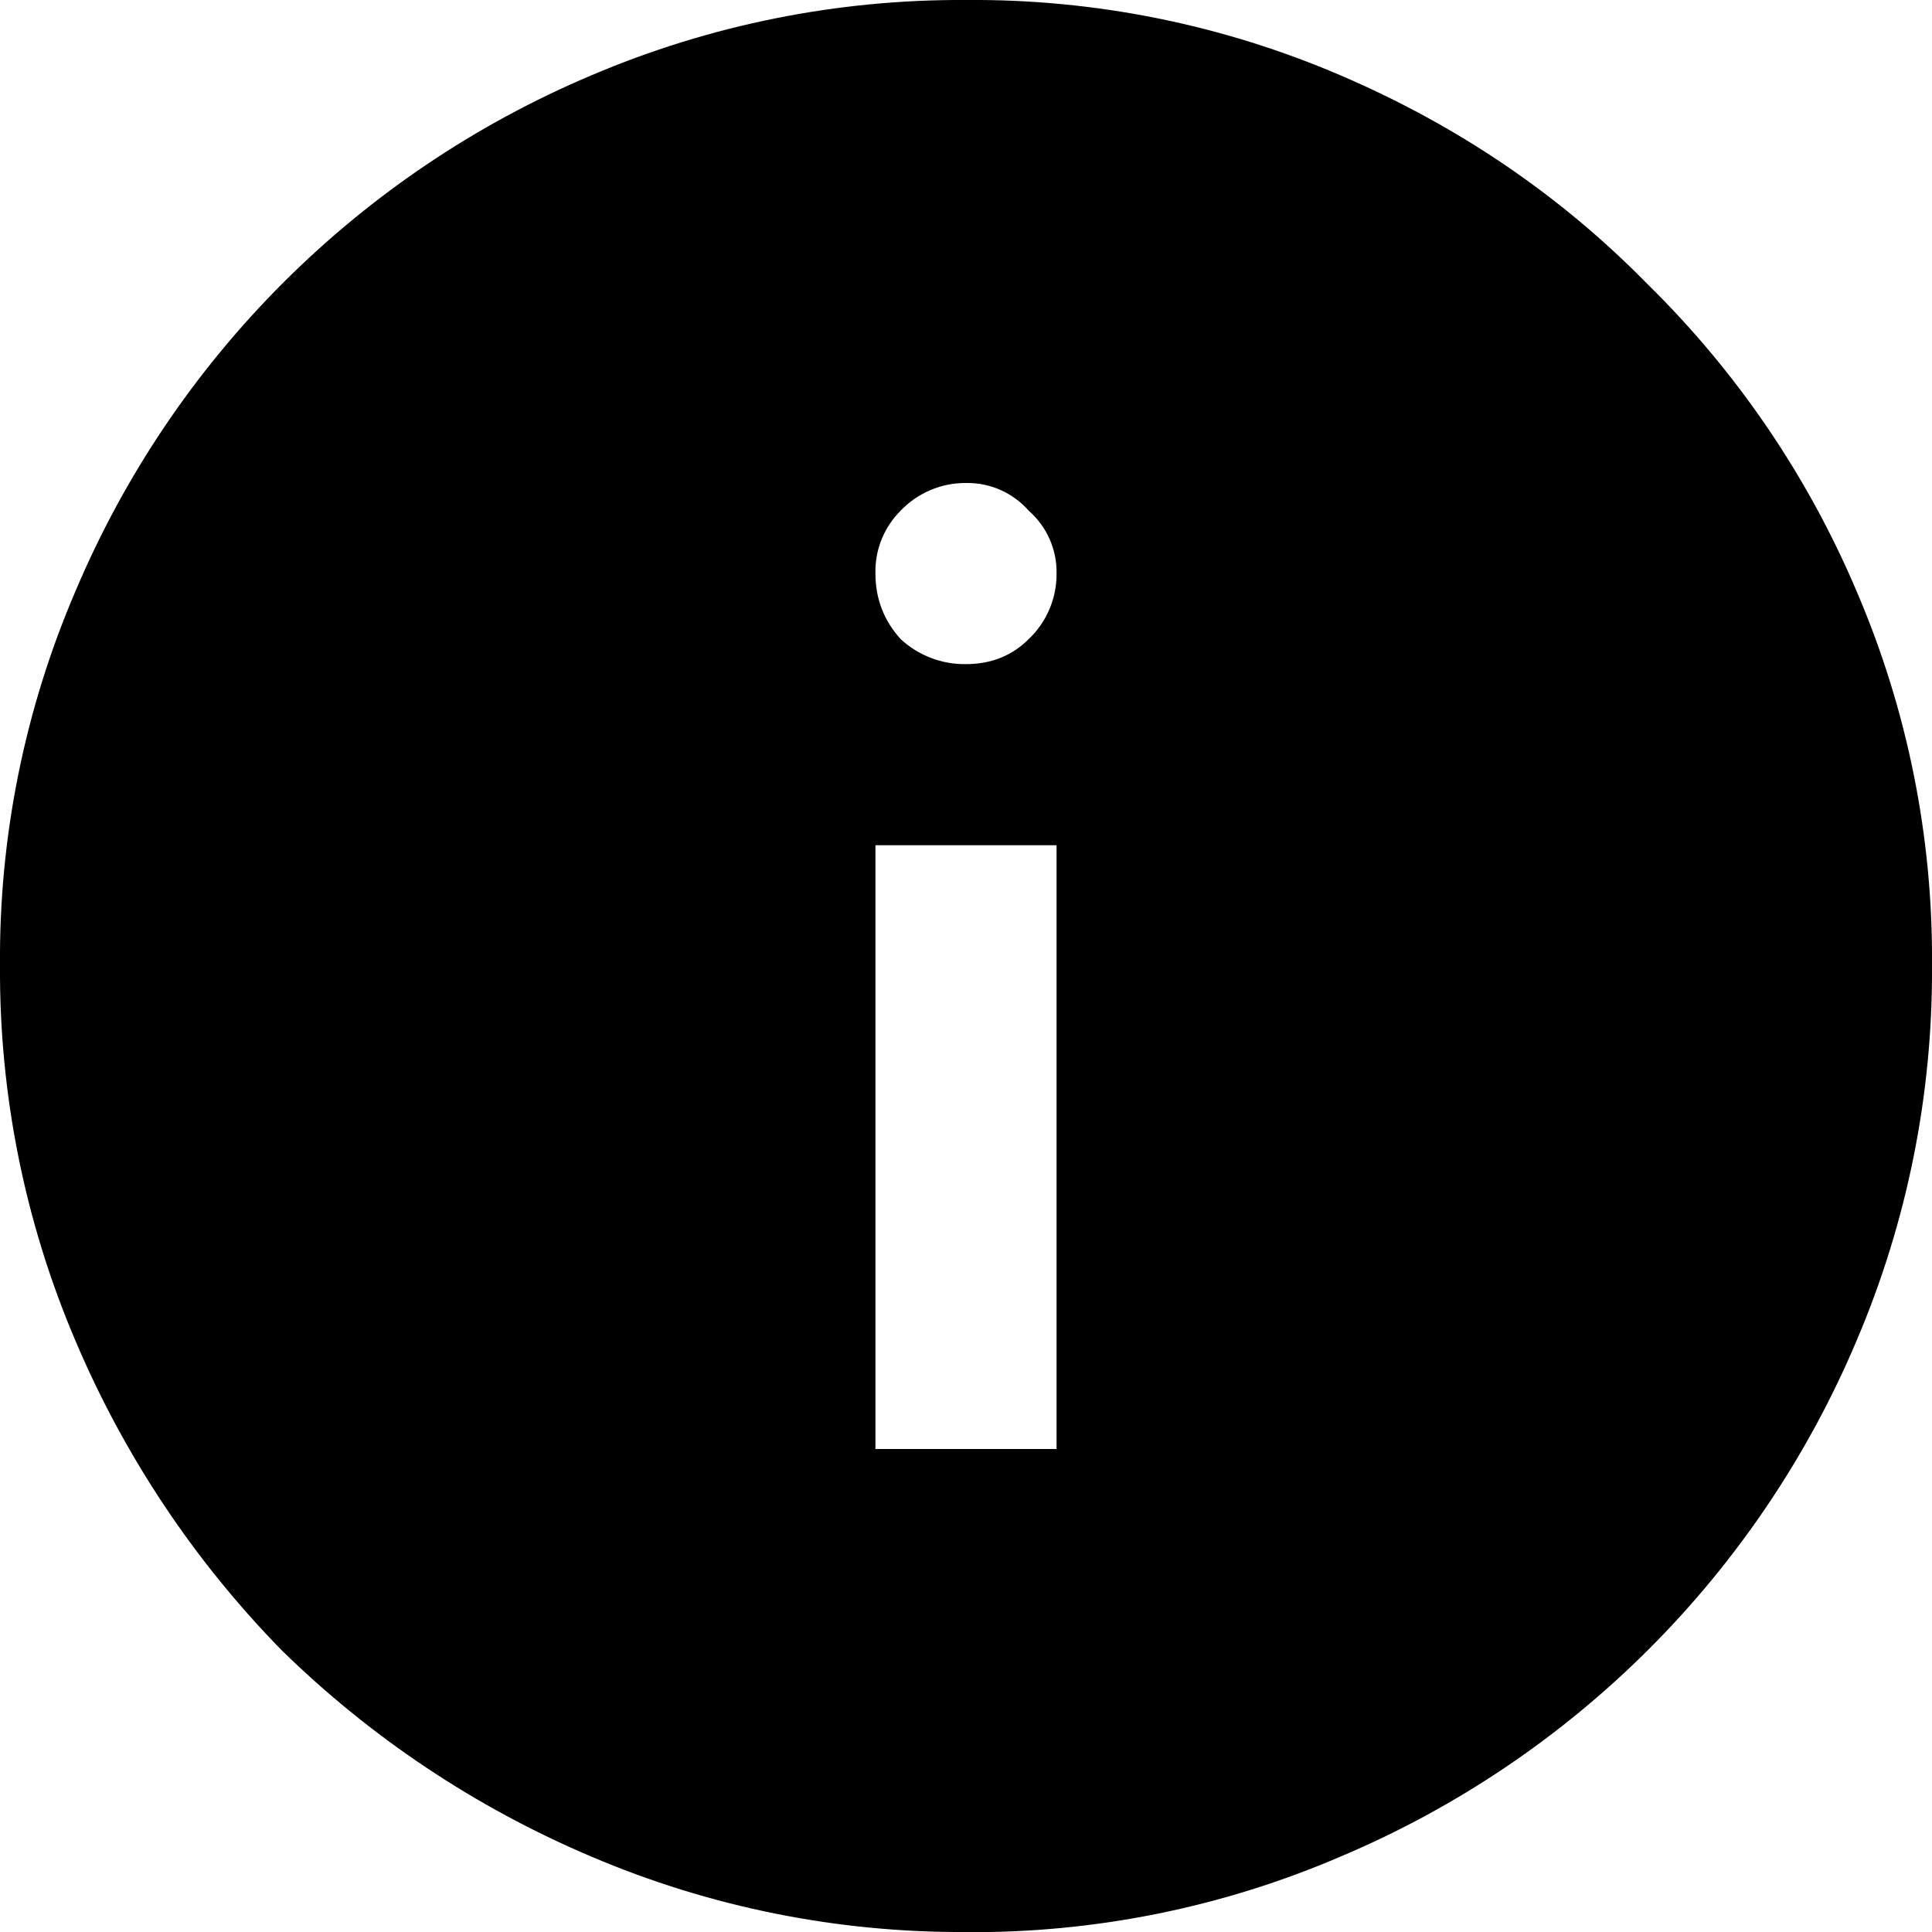
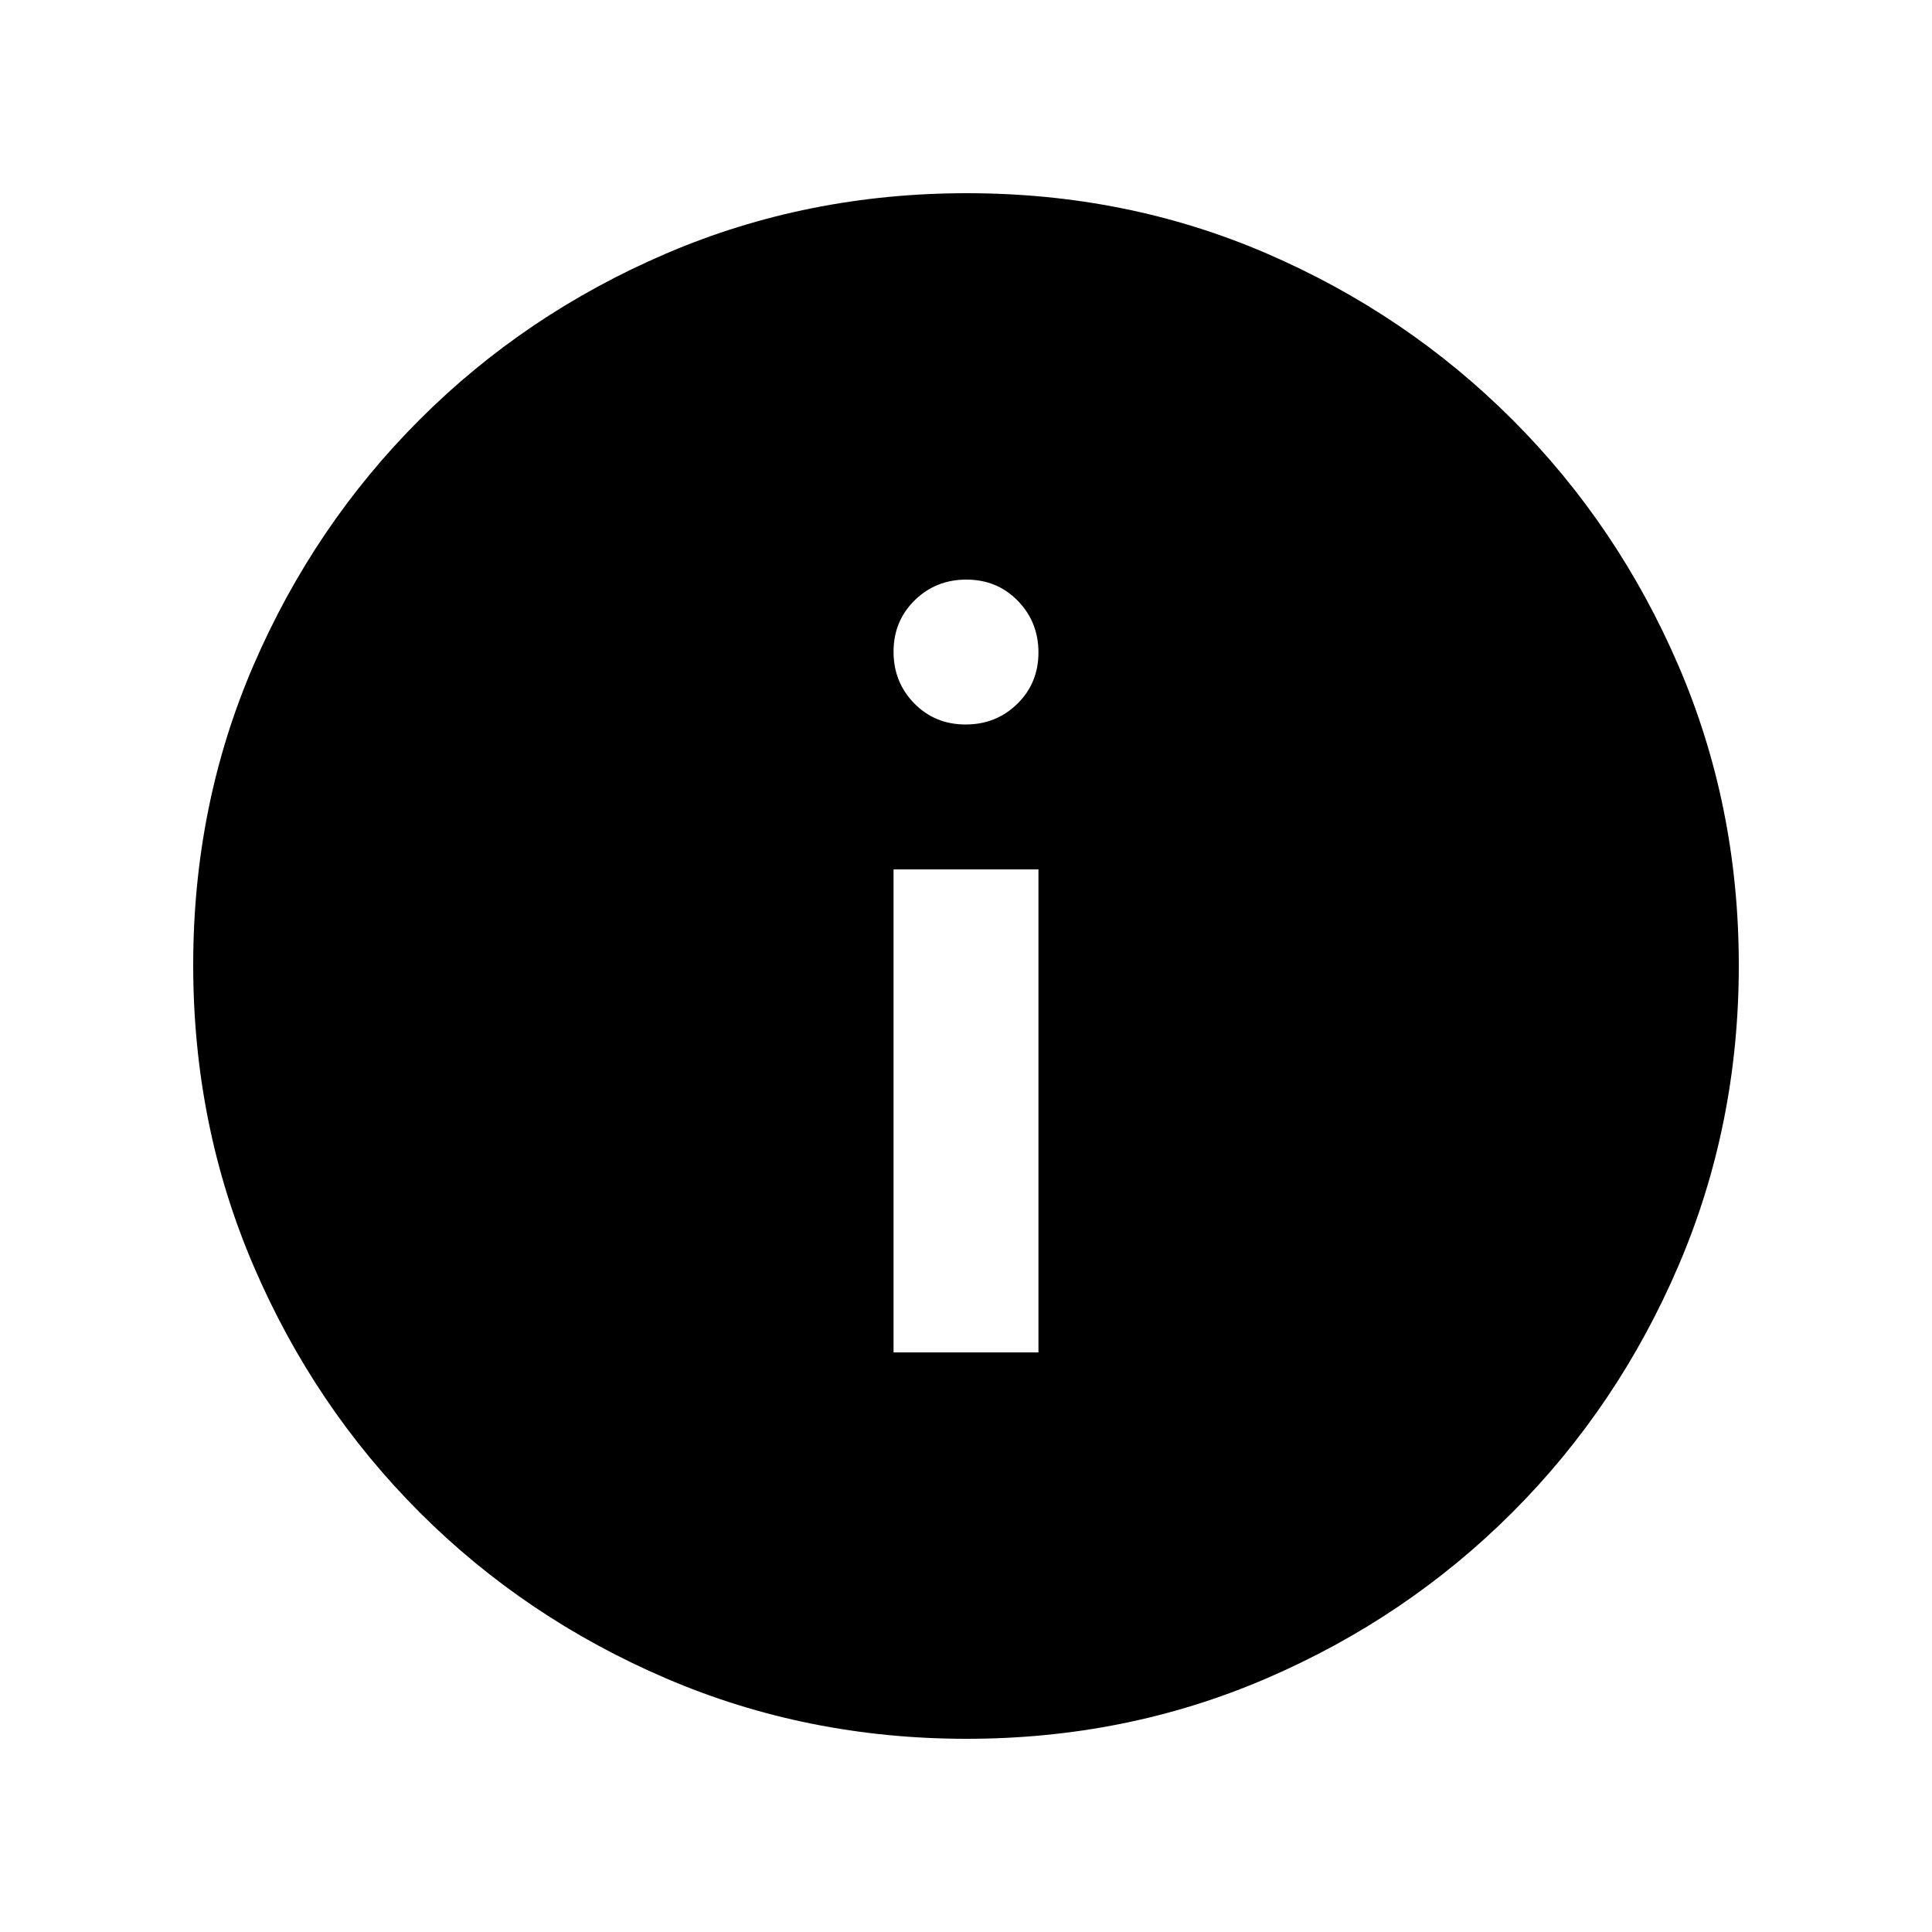
- <svg xmlns="http://www.w3.org/2000/svg" width="16" height="16" fill="none">
-   <path d="M7.25 12h1.5V7h-1.5v5ZM8 5.5c.208 0 .382-.07.52-.208a.74.74 0 0 0 .23-.542.675.675 0 0 0-.23-.52A.675.675 0 0 0 8 4a.74.74 0 0 0-.542.23.707.707 0 0 0-.208.52c0 .208.07.389.208.542A.779.779 0 0 0 8 5.5ZM8 16a7.796 7.796 0 0 1-3.104-.625 8.28 8.28 0 0 1-2.563-1.708 8.28 8.28 0 0 1-1.708-2.563A7.797 7.797 0 0 1 0 8a7.7 7.7 0 0 1 .625-3.104A8.027 8.027 0 0 1 4.895.625 7.797 7.797 0 0 1 8 0a7.7 7.7 0 0 1 3.104.625c.972.417 1.82.993 2.542 1.73a7.86 7.86 0 0 1 1.729 2.54A7.7 7.7 0 0 1 16 8a7.796 7.796 0 0 1-.625 3.104 8.027 8.027 0 0 1-4.27 4.27A7.7 7.7 0 0 1 8 16.001Z" fill="#000" />
+ <svg xmlns="http://www.w3.org/2000/svg" width="20" height="20" viewBox="0 0 20 20" fill="none">
+   <path d="M9.25 14H10.75V9H9.25V14ZM9.996 7.5C10.207 7.5 10.385 7.429 10.531 7.286C10.677 7.143 10.75 6.966 10.75 6.754C10.75 6.543 10.678 6.365 10.536 6.219C10.393 6.073 10.216 6 10.004 6C9.793 6 9.615 6.071 9.469 6.214C9.323 6.357 9.25 6.534 9.25 6.746C9.25 6.957 9.321 7.135 9.464 7.281C9.607 7.427 9.784 7.5 9.996 7.5ZM10.006 18C8.905 18 7.868 17.792 6.896 17.375C5.924 16.958 5.073 16.385 4.344 15.656C3.615 14.927 3.042 14.077 2.625 13.105C2.208 12.133 2 11.095 2 9.99C2 8.886 2.208 7.851 2.625 6.885C3.042 5.92 3.615 5.073 4.344 4.344C5.073 3.615 5.923 3.042 6.895 2.625C7.867 2.208 8.905 2 10.009 2C11.114 2 12.149 2.208 13.115 2.625C14.08 3.042 14.927 3.615 15.656 4.344C16.385 5.073 16.958 5.922 17.375 6.89C17.792 7.858 18 8.893 18 9.994C18 11.095 17.792 12.132 17.375 13.104C16.958 14.076 16.385 14.927 15.656 15.656C14.927 16.385 14.078 16.958 13.11 17.375C12.142 17.792 11.107 18 10.006 18Z" fill="black" />
</svg>
